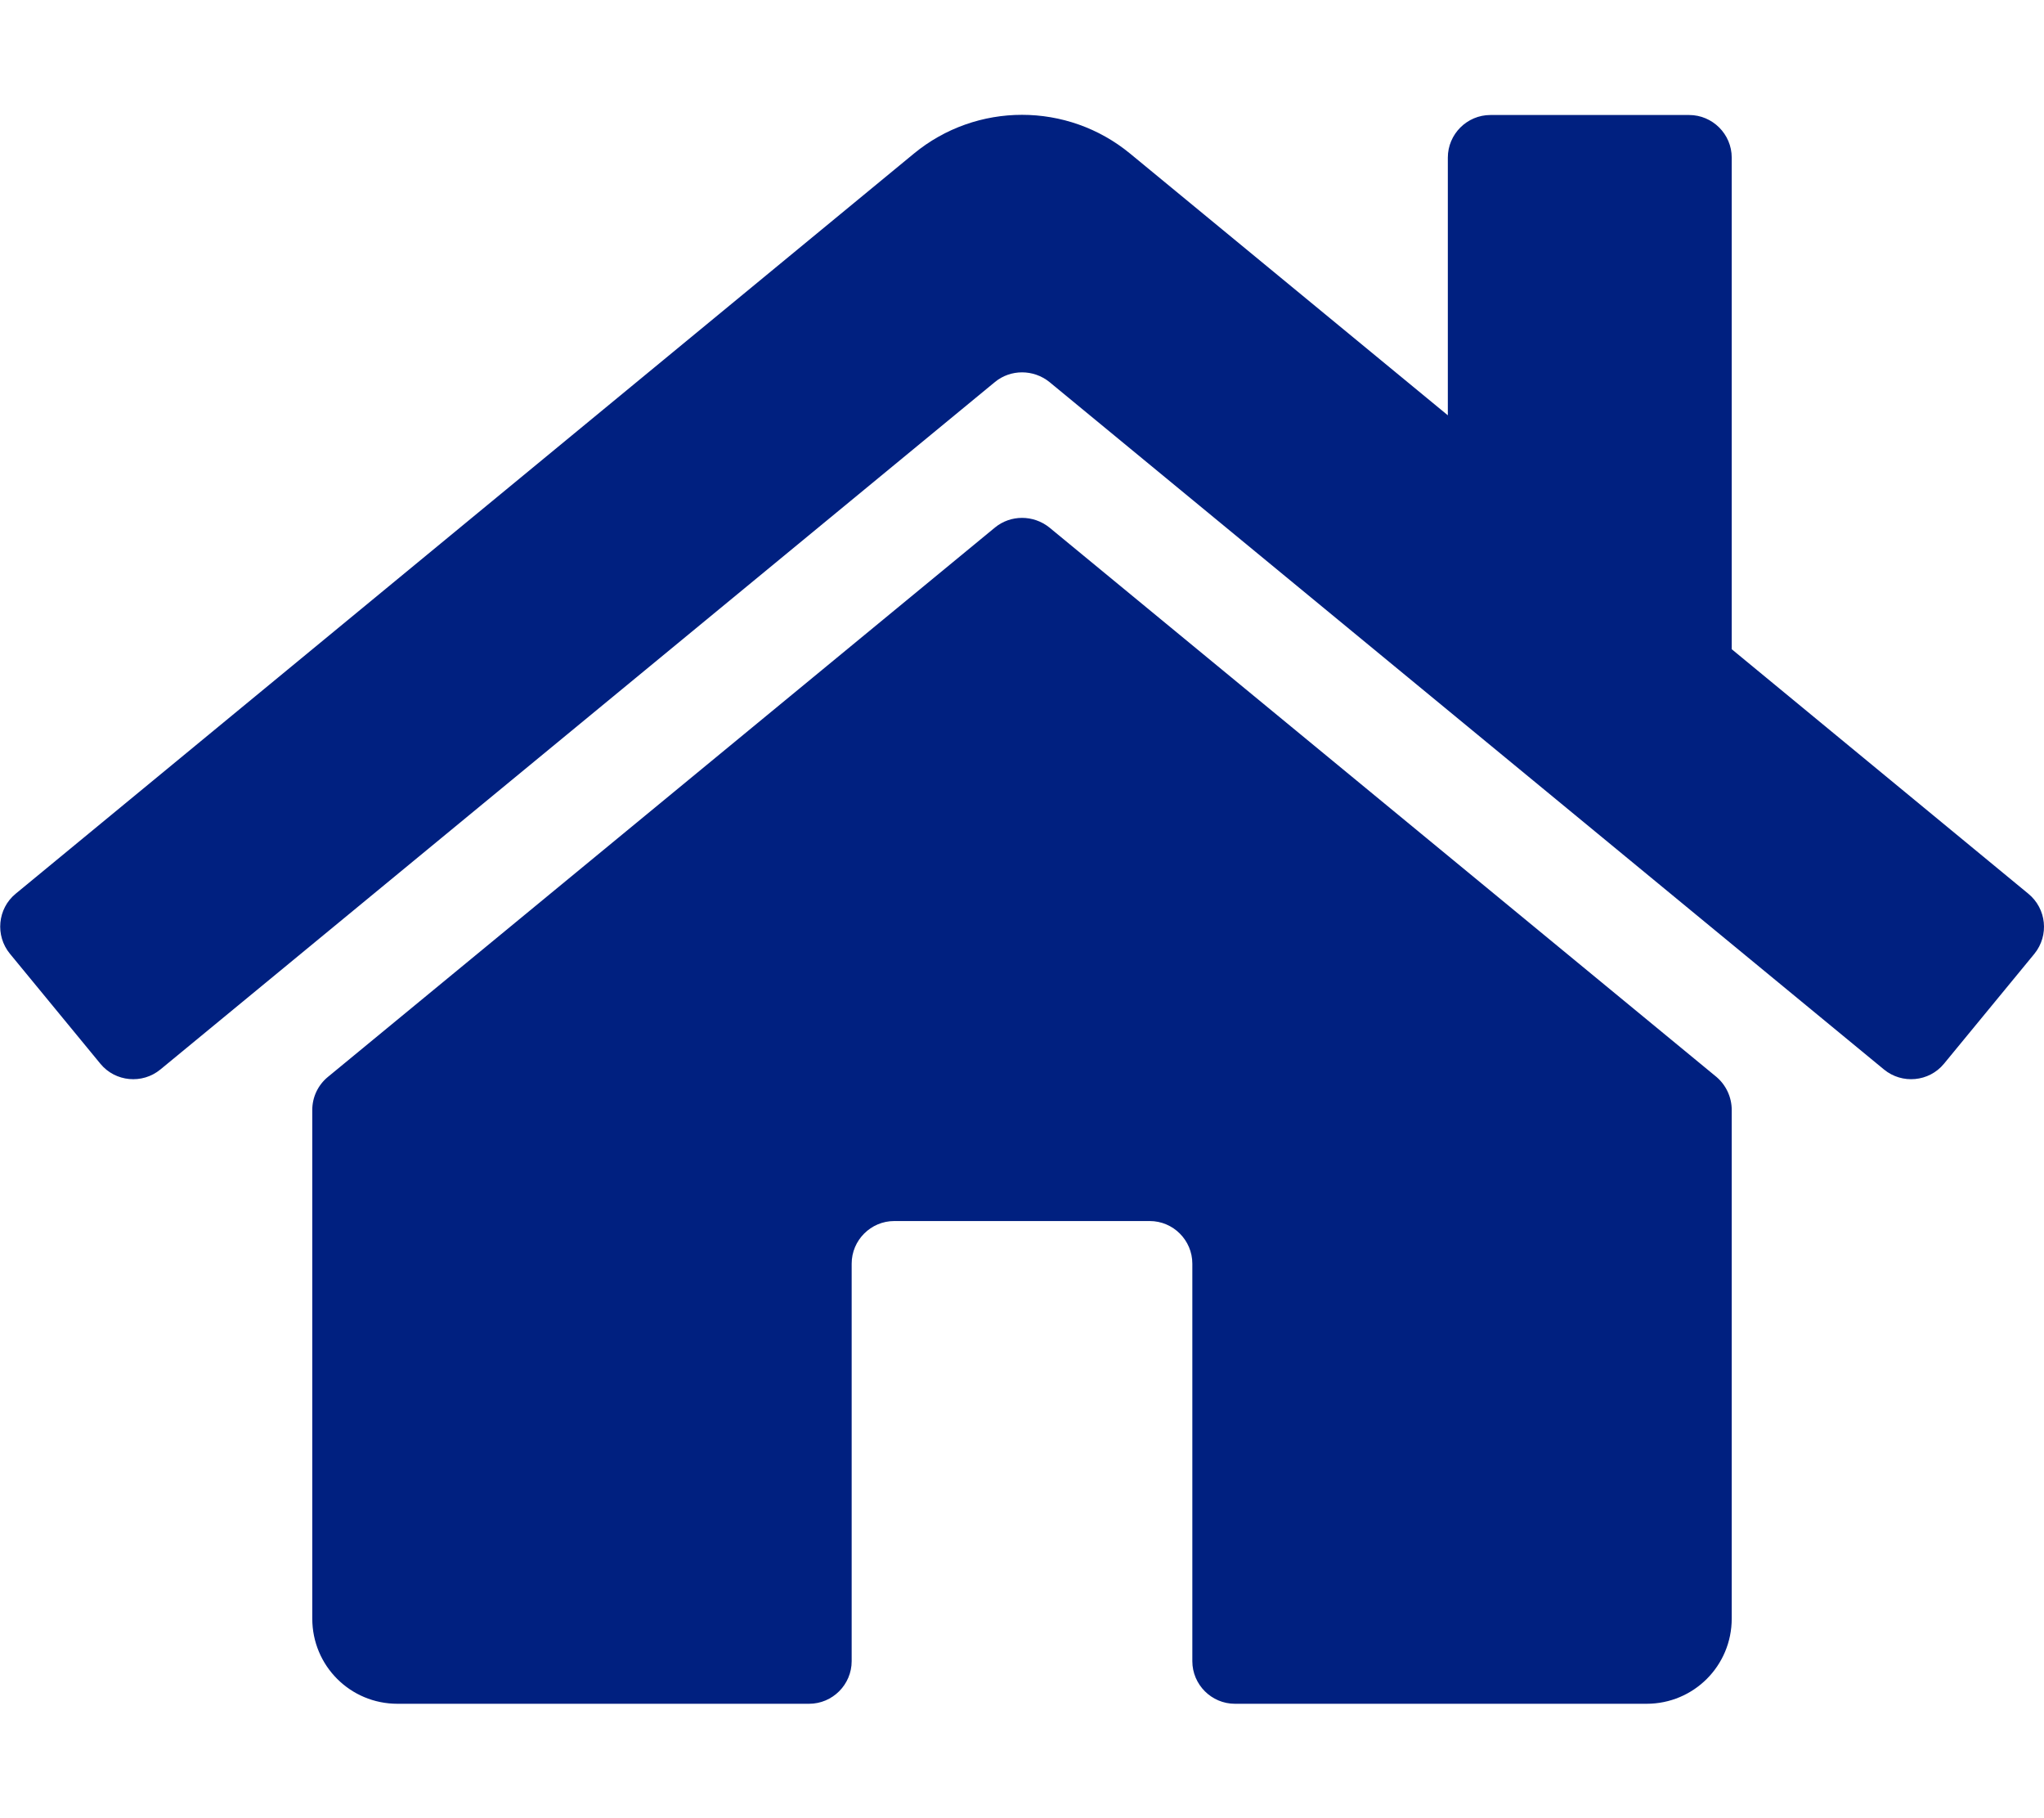
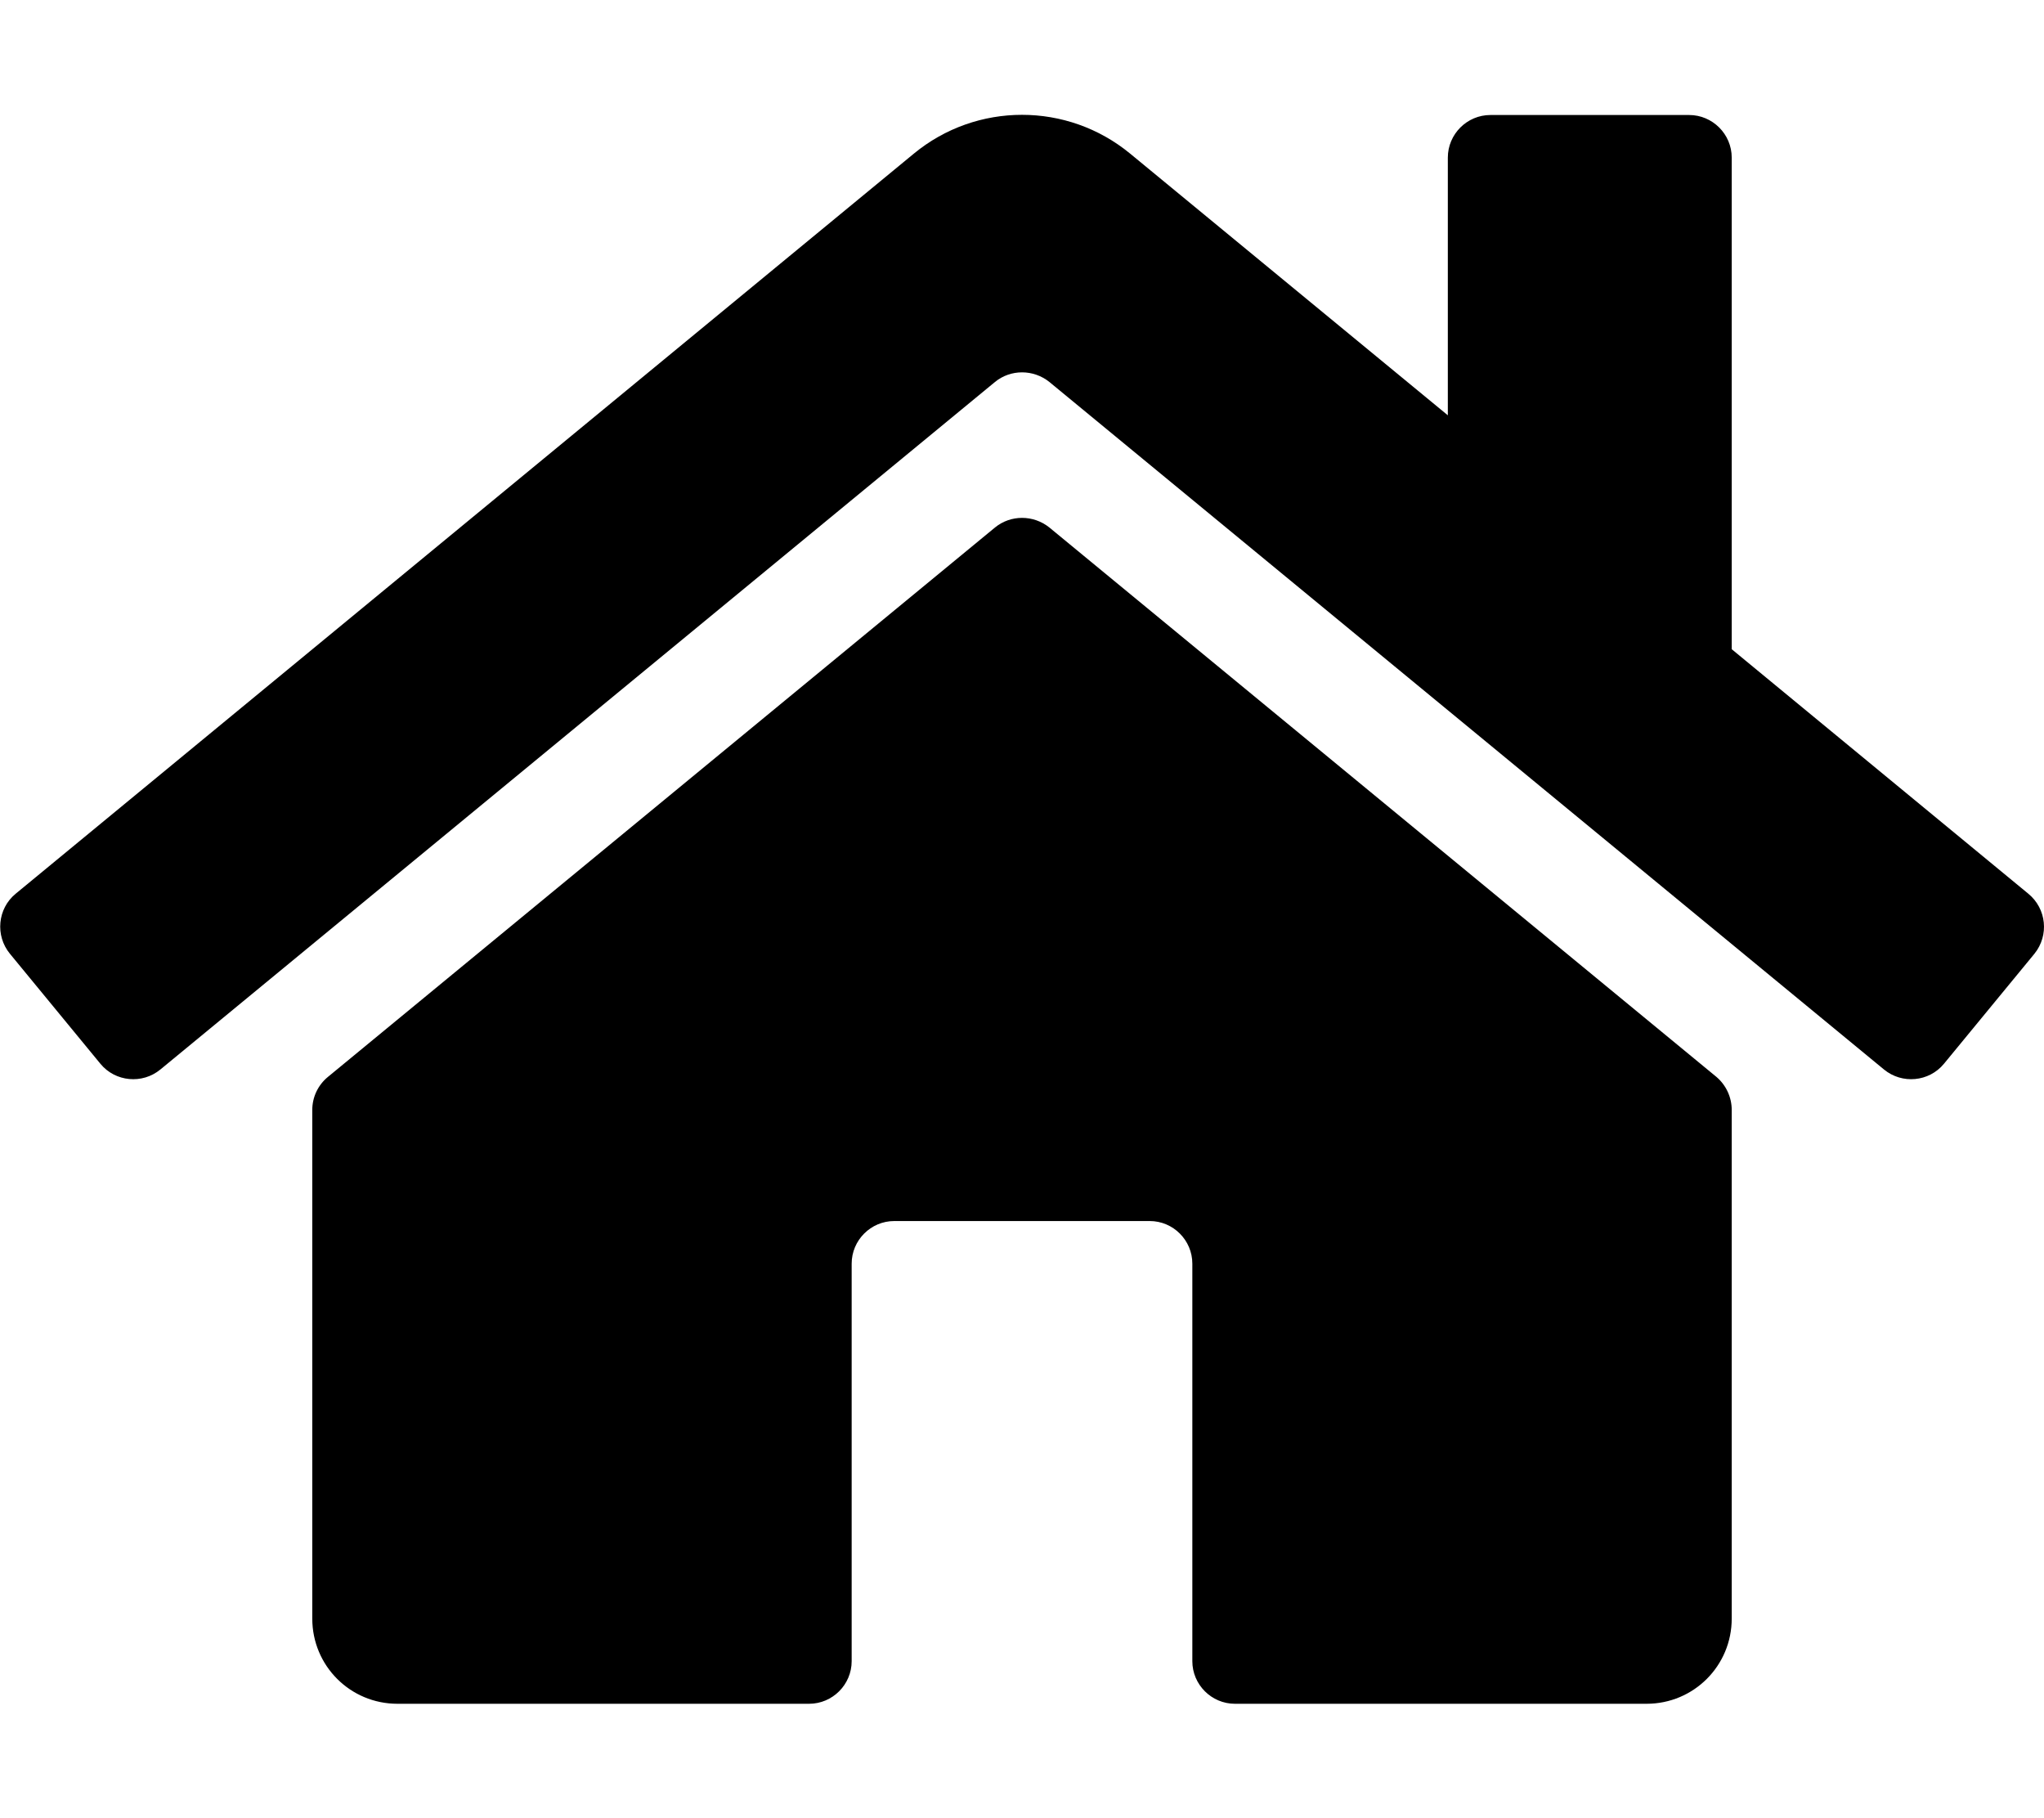
- <svg xmlns="http://www.w3.org/2000/svg" height="512" viewBox="0 0 576 512" width="576" fill="hsl(225, 100%, 25%)">
+ <svg xmlns="http://www.w3.org/2000/svg" height="512" viewBox="0 0 576 512" width="576">
  <path d="m488 312.7v143.3c0 13.3-10.7 24-24 24h-116c-6.6 0-12-5.4-12-12v-112c0-6.6-5.4-12-12-12h-72c-6.6 0-12 5.4-12 12v112c0 6.6-5.4 12-12 12h-116c-13.3 0-24-10.7-24-24v-143.3c0-3.6 1.6-7 4.4-9.3l188-154.8c4.4-3.6 10.8-3.6 15.3 0l188 154.8c2.7 2.3 4.3 5.7 4.3 9.3zm83.6-60.9-83.6-68.9v-138.5c0-6.6-5.4-12-12-12h-56c-6.6 0-12 5.4-12 12v72.6l-89.5-73.7c-17.7-14.6-43.3-14.6-61 0l-253.1 208.5c-5.1 4.2-5.8 11.8-1.6 16.9l25.5 31c4.2 5.1 11.8 5.8 16.9 1.6l235.2-193.7c4.4-3.6 10.8-3.6 15.3 0l235.2 193.7c5.1 4.2 12.7 3.5 16.9-1.6l25.5-31c4.2-5.2 3.4-12.7-1.7-16.9z" />
</svg>
